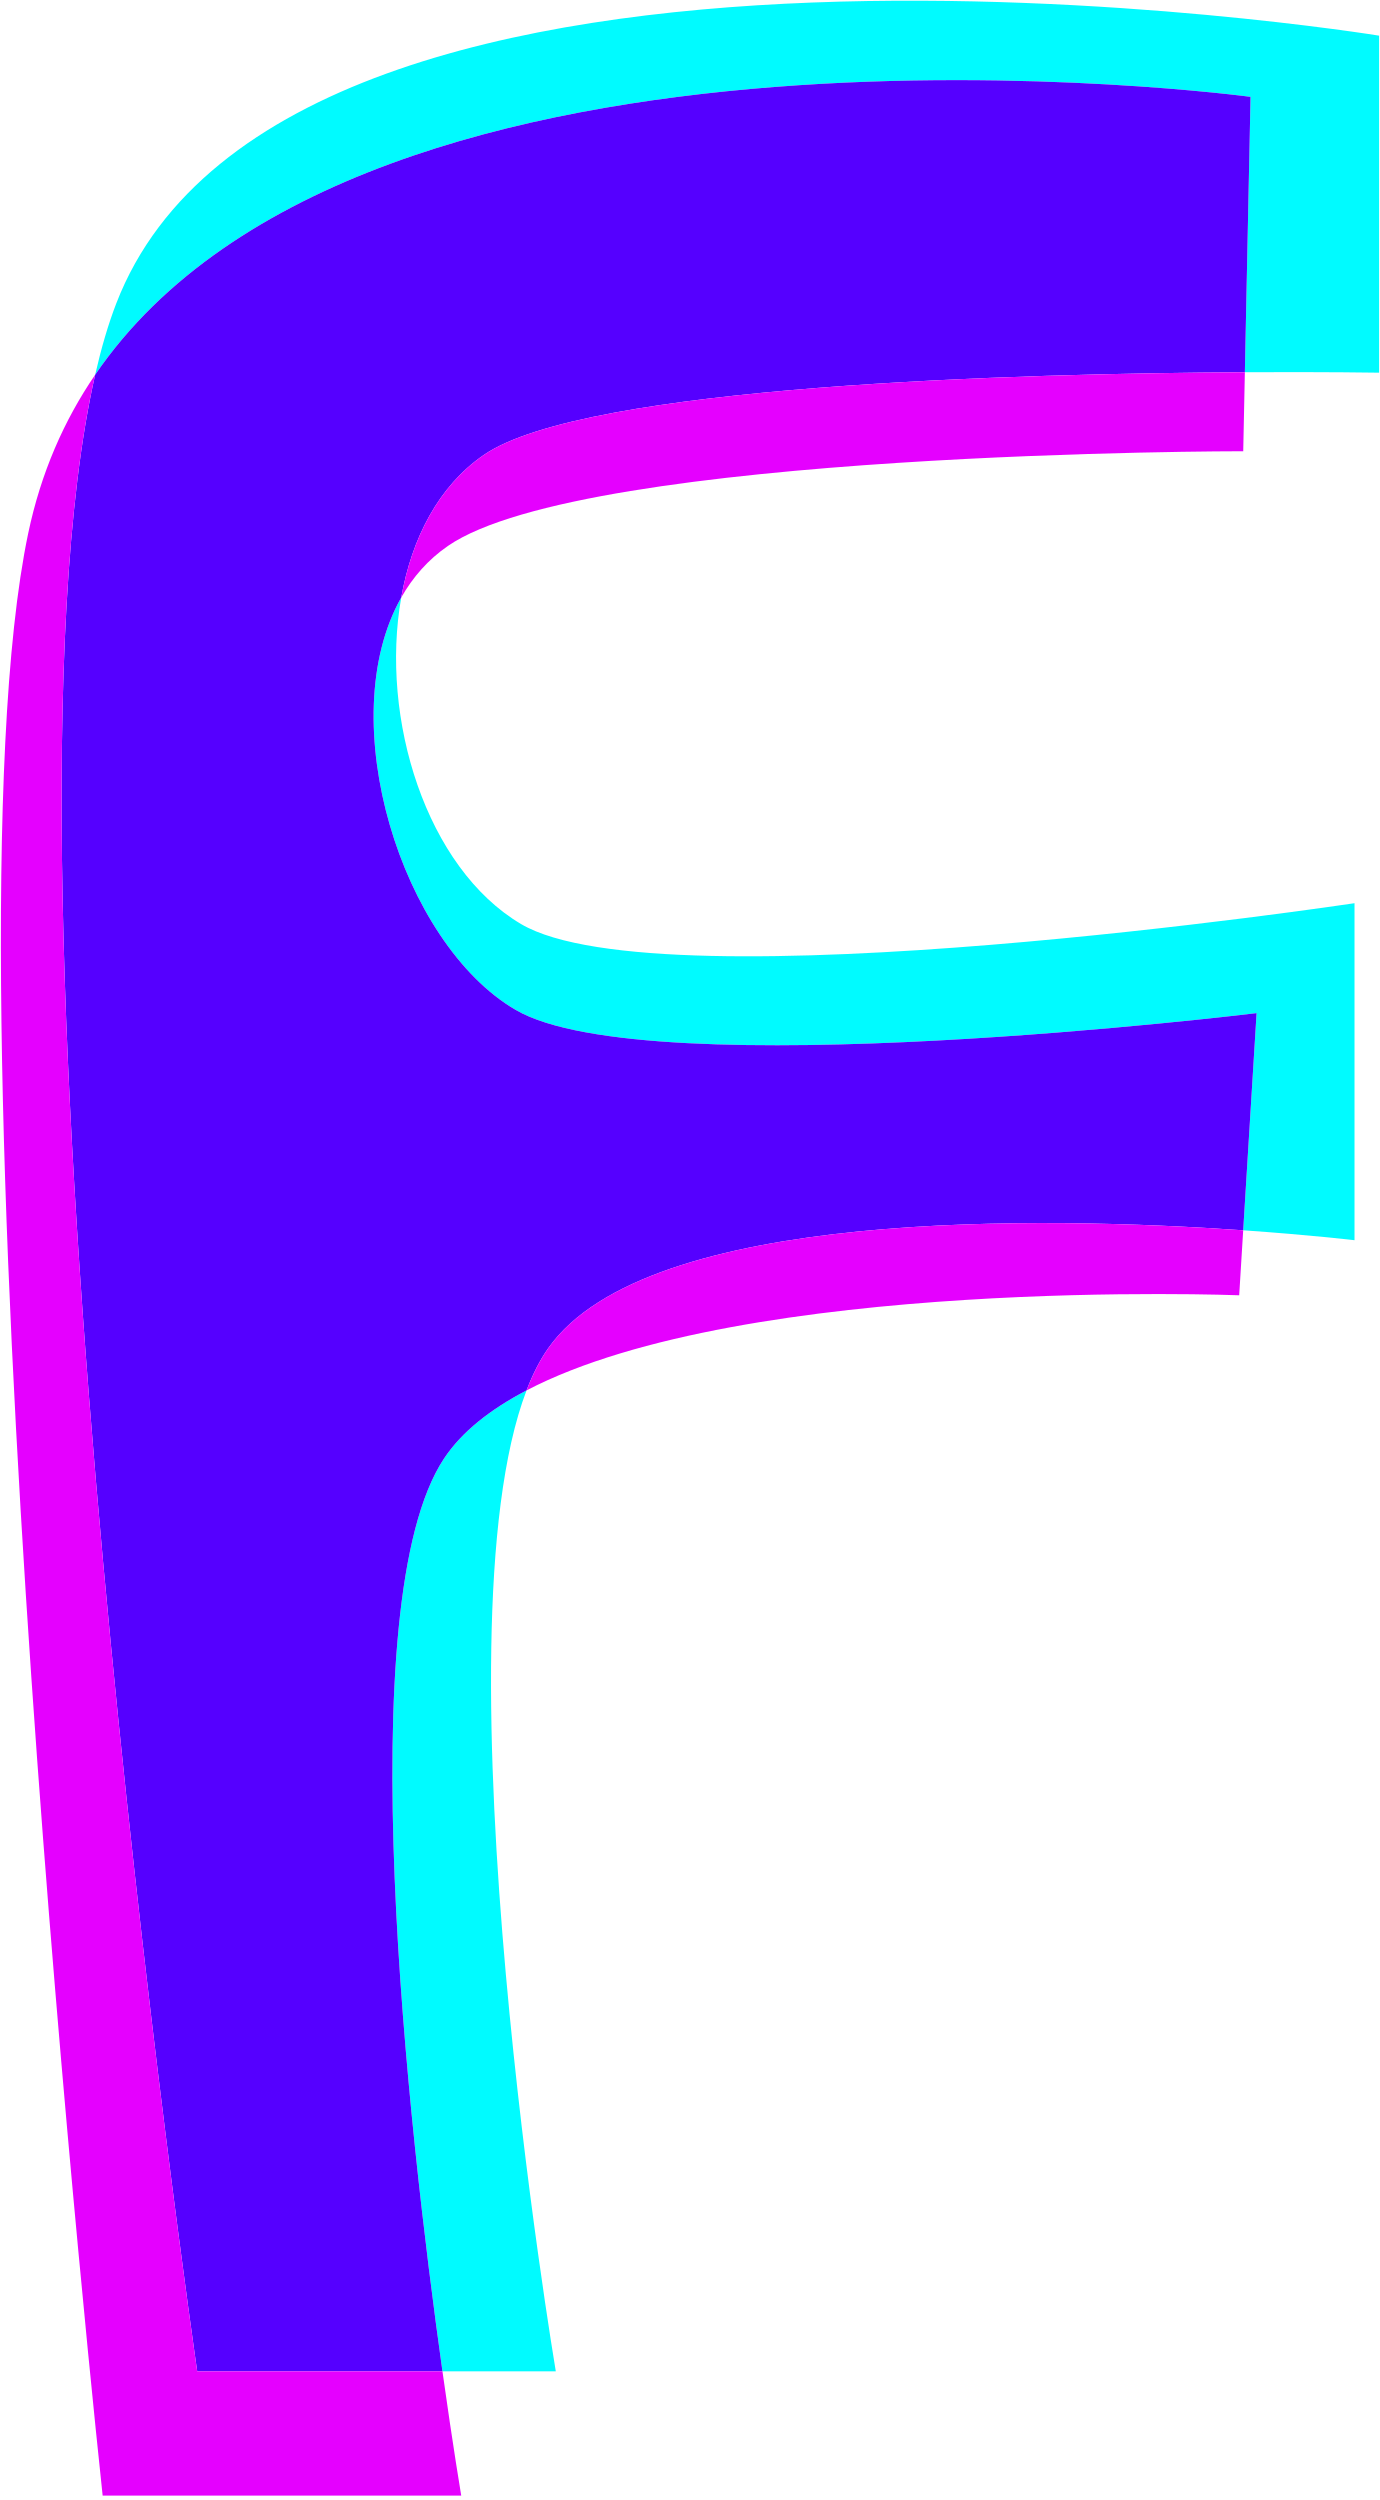
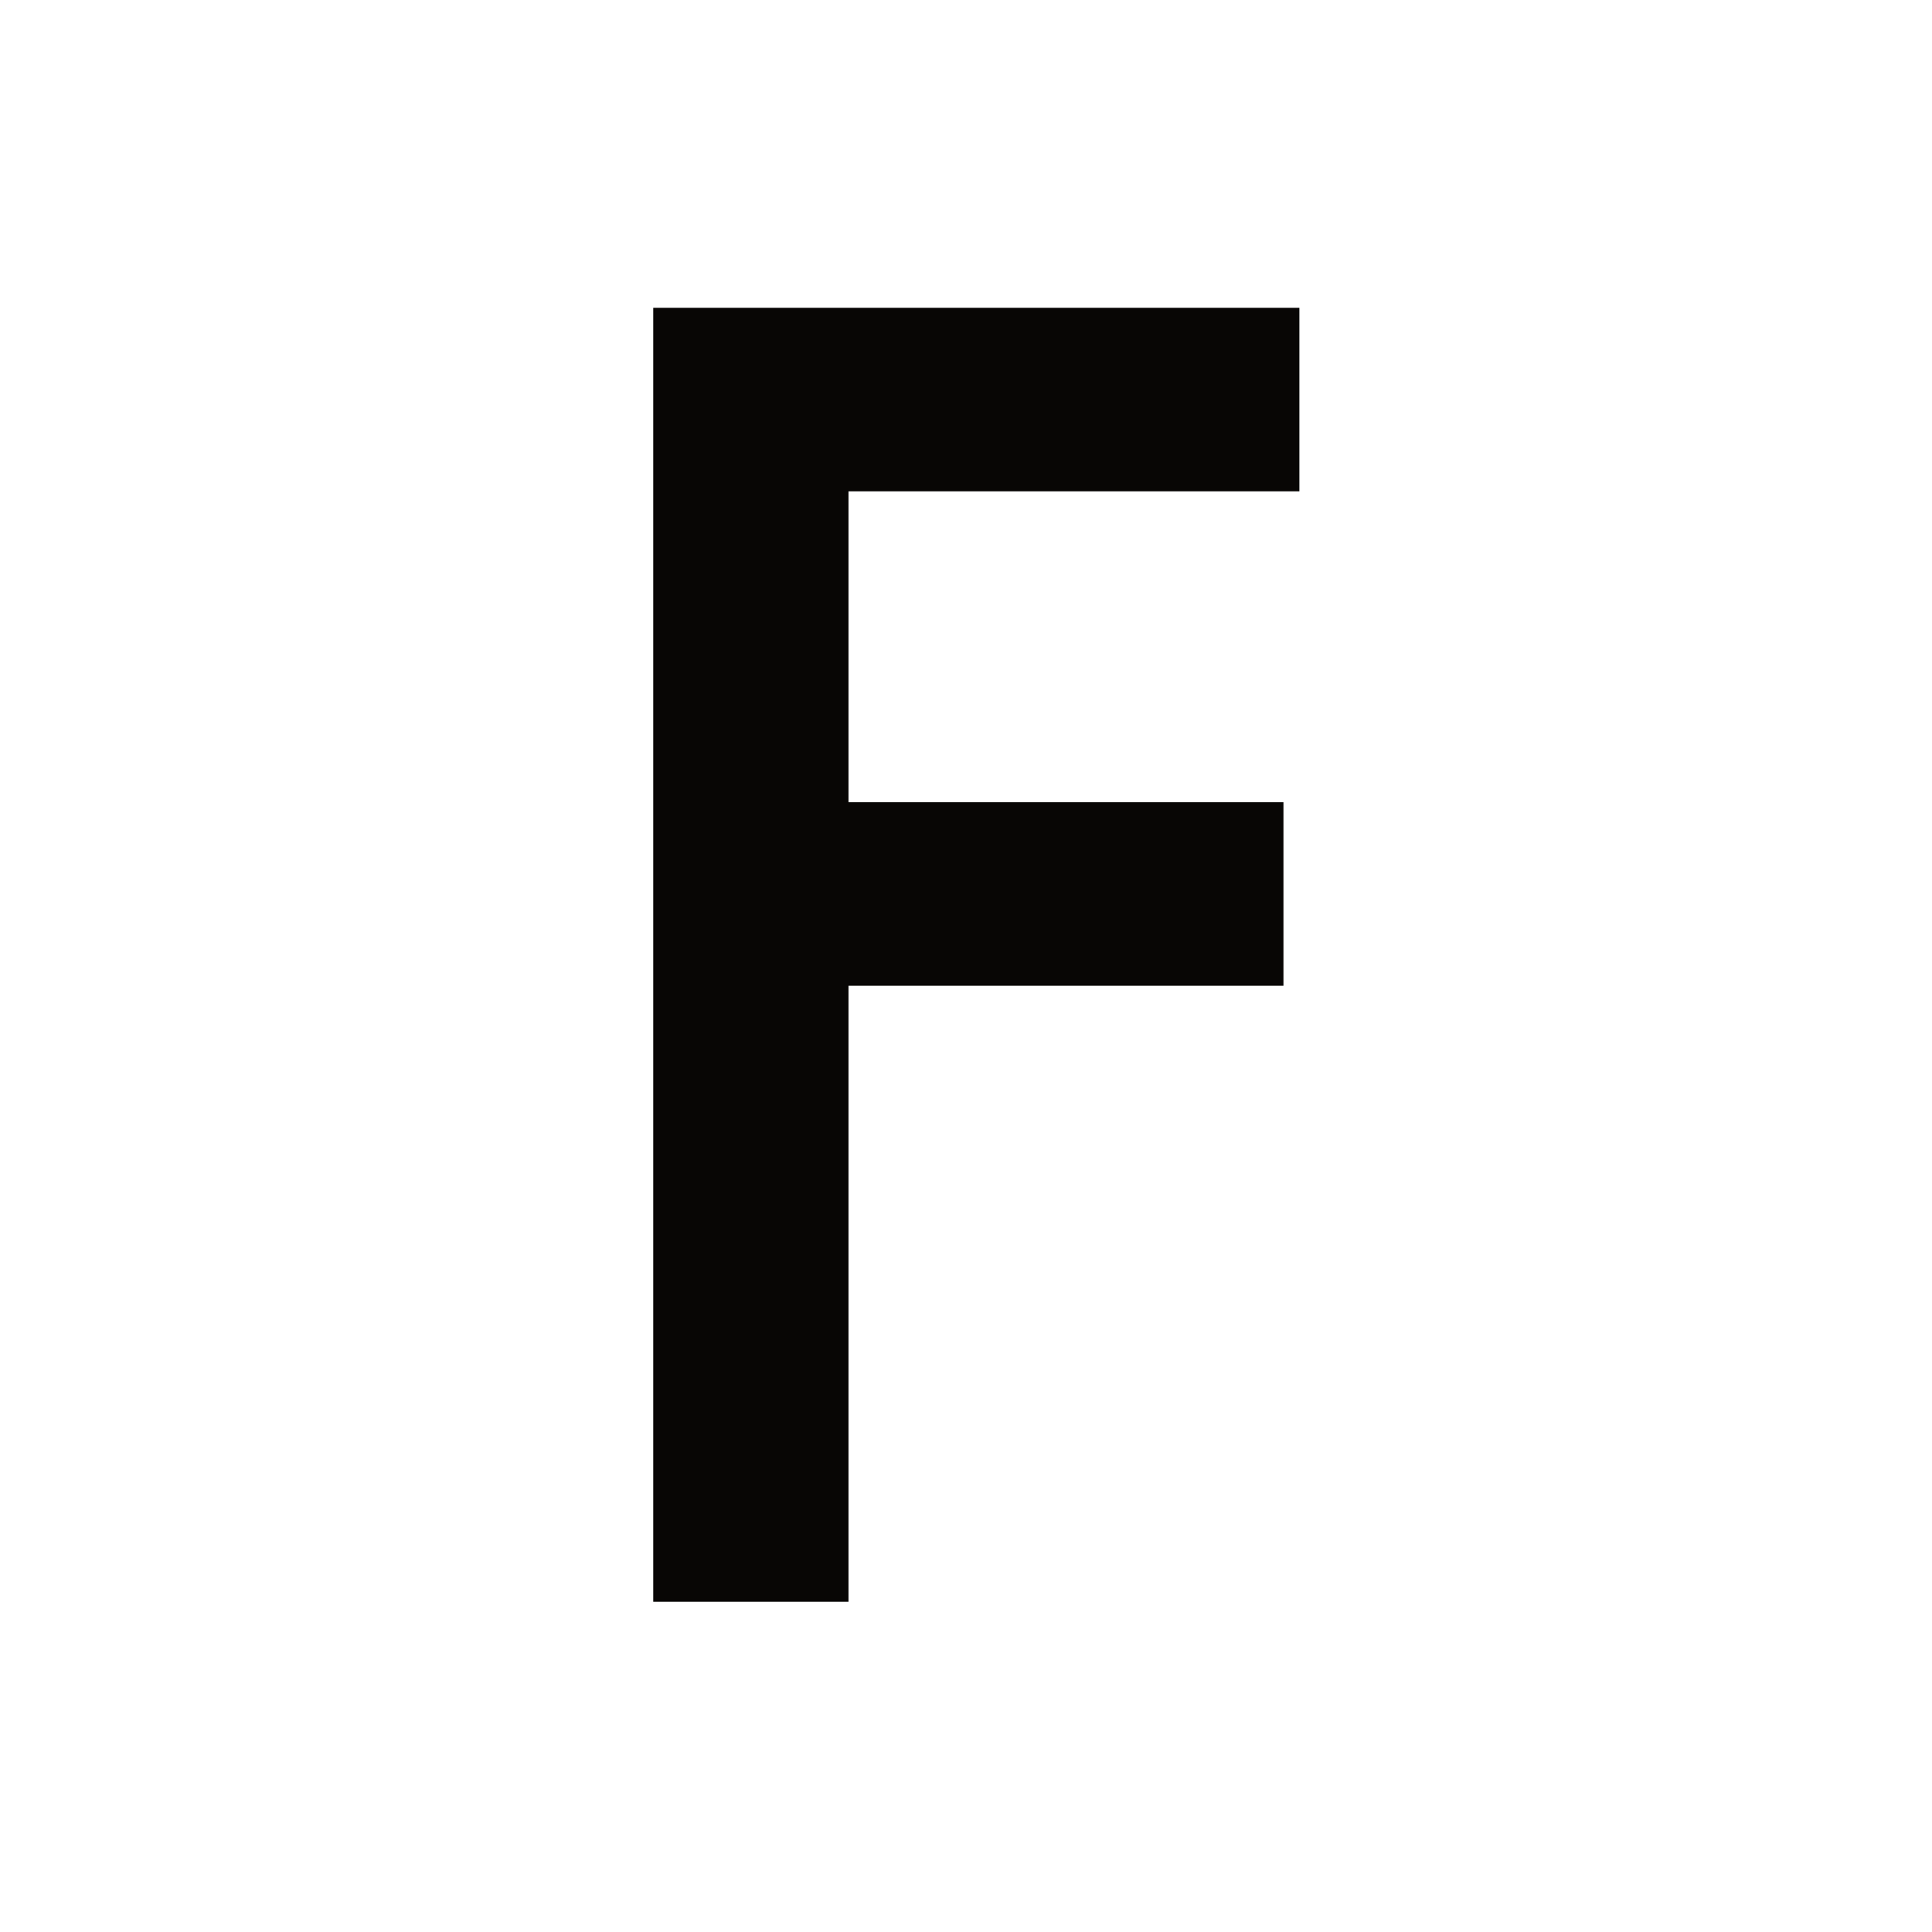
- <svg xmlns="http://www.w3.org/2000/svg" width="100%" height="100%" viewBox="0 0 299 542" version="1.1" xml:space="preserve" style="fill-rule:evenodd;clip-rule:evenodd;stroke-linejoin:round;stroke-miterlimit:2;">
-   <g transform="matrix(1,0,0,1,-389,-645)">
-     <g transform="matrix(0.966328,0,0,0.966328,-394.783,-306.483)">
-       <g id="Extracted-curves-v3">
-         <g>
-           <g transform="matrix(1.03484,0,0,1.03484,477.788,223.512)">
-             <path d="M342.716,816.747C344.034,810.963 345.555,805.781 347.294,801.28C384.607,704.729 621.076,743.232 621.076,743.232L621.076,816.3C621.076,816.3 609.516,816.104 591.972,816.201L593.205,756.498C593.205,756.498 401.485,730.701 342.716,816.747ZM409.073,865.044C404.412,891.274 414.51,923.7 435.041,935.831C465.597,953.884 615.744,931.316 615.744,931.316L615.744,1004.38C615.744,1004.38 606.244,1003.25 591.611,1002.23L594.514,955.147C594.514,955.147 462.759,971.27 433.898,954.466C409.157,940.061 394.04,891.588 409.073,865.044ZM436.241,1036.94C415.77,1090.44 442.582,1249.61 442.582,1249.61L418.008,1249.61C410.63,1197 397.636,1082.98 418.348,1051.71C422.197,1045.9 428.41,1041.03 436.241,1036.94Z" style="fill:rgb(0,251,255);fill-rule:nonzero;" />
-           </g>
-           <g transform="matrix(1.03484,0,0,1.03484,477.788,223.512)">
-             <path d="M418.008,1249.61L364.843,1249.61C364.843,1249.61 317.812,925.974 342.716,816.747C401.485,730.701 593.205,756.498 593.205,756.498L591.972,816.201C543.393,816.469 448.935,818.985 426.956,834.141C417.142,840.909 411.348,852.238 409.073,865.044C394.04,891.588 409.157,940.061 433.898,954.466C462.759,971.27 594.514,955.147 594.514,955.147L591.611,1002.23C548.897,999.259 462.454,997.323 440.958,1027.77C439.163,1030.31 437.598,1033.39 436.241,1036.94C428.41,1041.03 422.197,1045.9 418.348,1051.71C397.636,1082.98 410.63,1197 418.008,1249.61Z" style="fill:rgb(85,0,255);" />
-           </g>
-           <g transform="matrix(1.03484,0,0,1.03484,477.788,223.512)">
-             <path d="M418.008,1249.61C420.319,1266.1 422.078,1276.55 422.078,1276.55L344.339,1276.55C344.339,1276.55 308.473,945.026 328.203,851.108C330.95,838.033 335.952,826.649 342.716,816.747C317.812,925.974 364.843,1249.61 364.843,1249.61L418.008,1249.61ZM591.972,816.201L591.618,833.329C591.618,833.329 449.105,833.235 419.188,853.865C414.917,856.811 411.577,860.623 409.073,865.044C411.348,852.238 417.142,840.909 426.956,834.141C448.935,818.985 543.393,816.469 591.972,816.201ZM591.611,1002.23L590.743,1016.32C590.743,1016.32 483.738,1012.14 436.241,1036.94C437.598,1033.39 439.163,1030.31 440.958,1027.77C462.454,997.323 548.897,999.259 591.611,1002.23Z" style="fill:rgb(229,0,255);fill-rule:nonzero;" />
-           </g>
-         </g>
-       </g>
-     </g>
+ <svg xmlns="http://www.w3.org/2000/svg" width="100%" height="100%" viewBox="0 0 500 500" version="1.1" xml:space="preserve" style="fill-rule:evenodd;clip-rule:evenodd;stroke-linejoin:round;stroke-miterlimit:2;">
+   <g transform="matrix(8.39798,0,0,8.39798,169.059,79.6571)">
+     <path d="M19.912,5.656L6.017,5.656L6.017,15.237L19.421,15.237L19.421,20.893L6.017,20.893L6.017,39.876L-0,39.876L-0,0L19.912,0L19.912,5.656Z" style="fill:rgb(8,6,5);fill-rule:nonzero;" />
  </g>
</svg>
